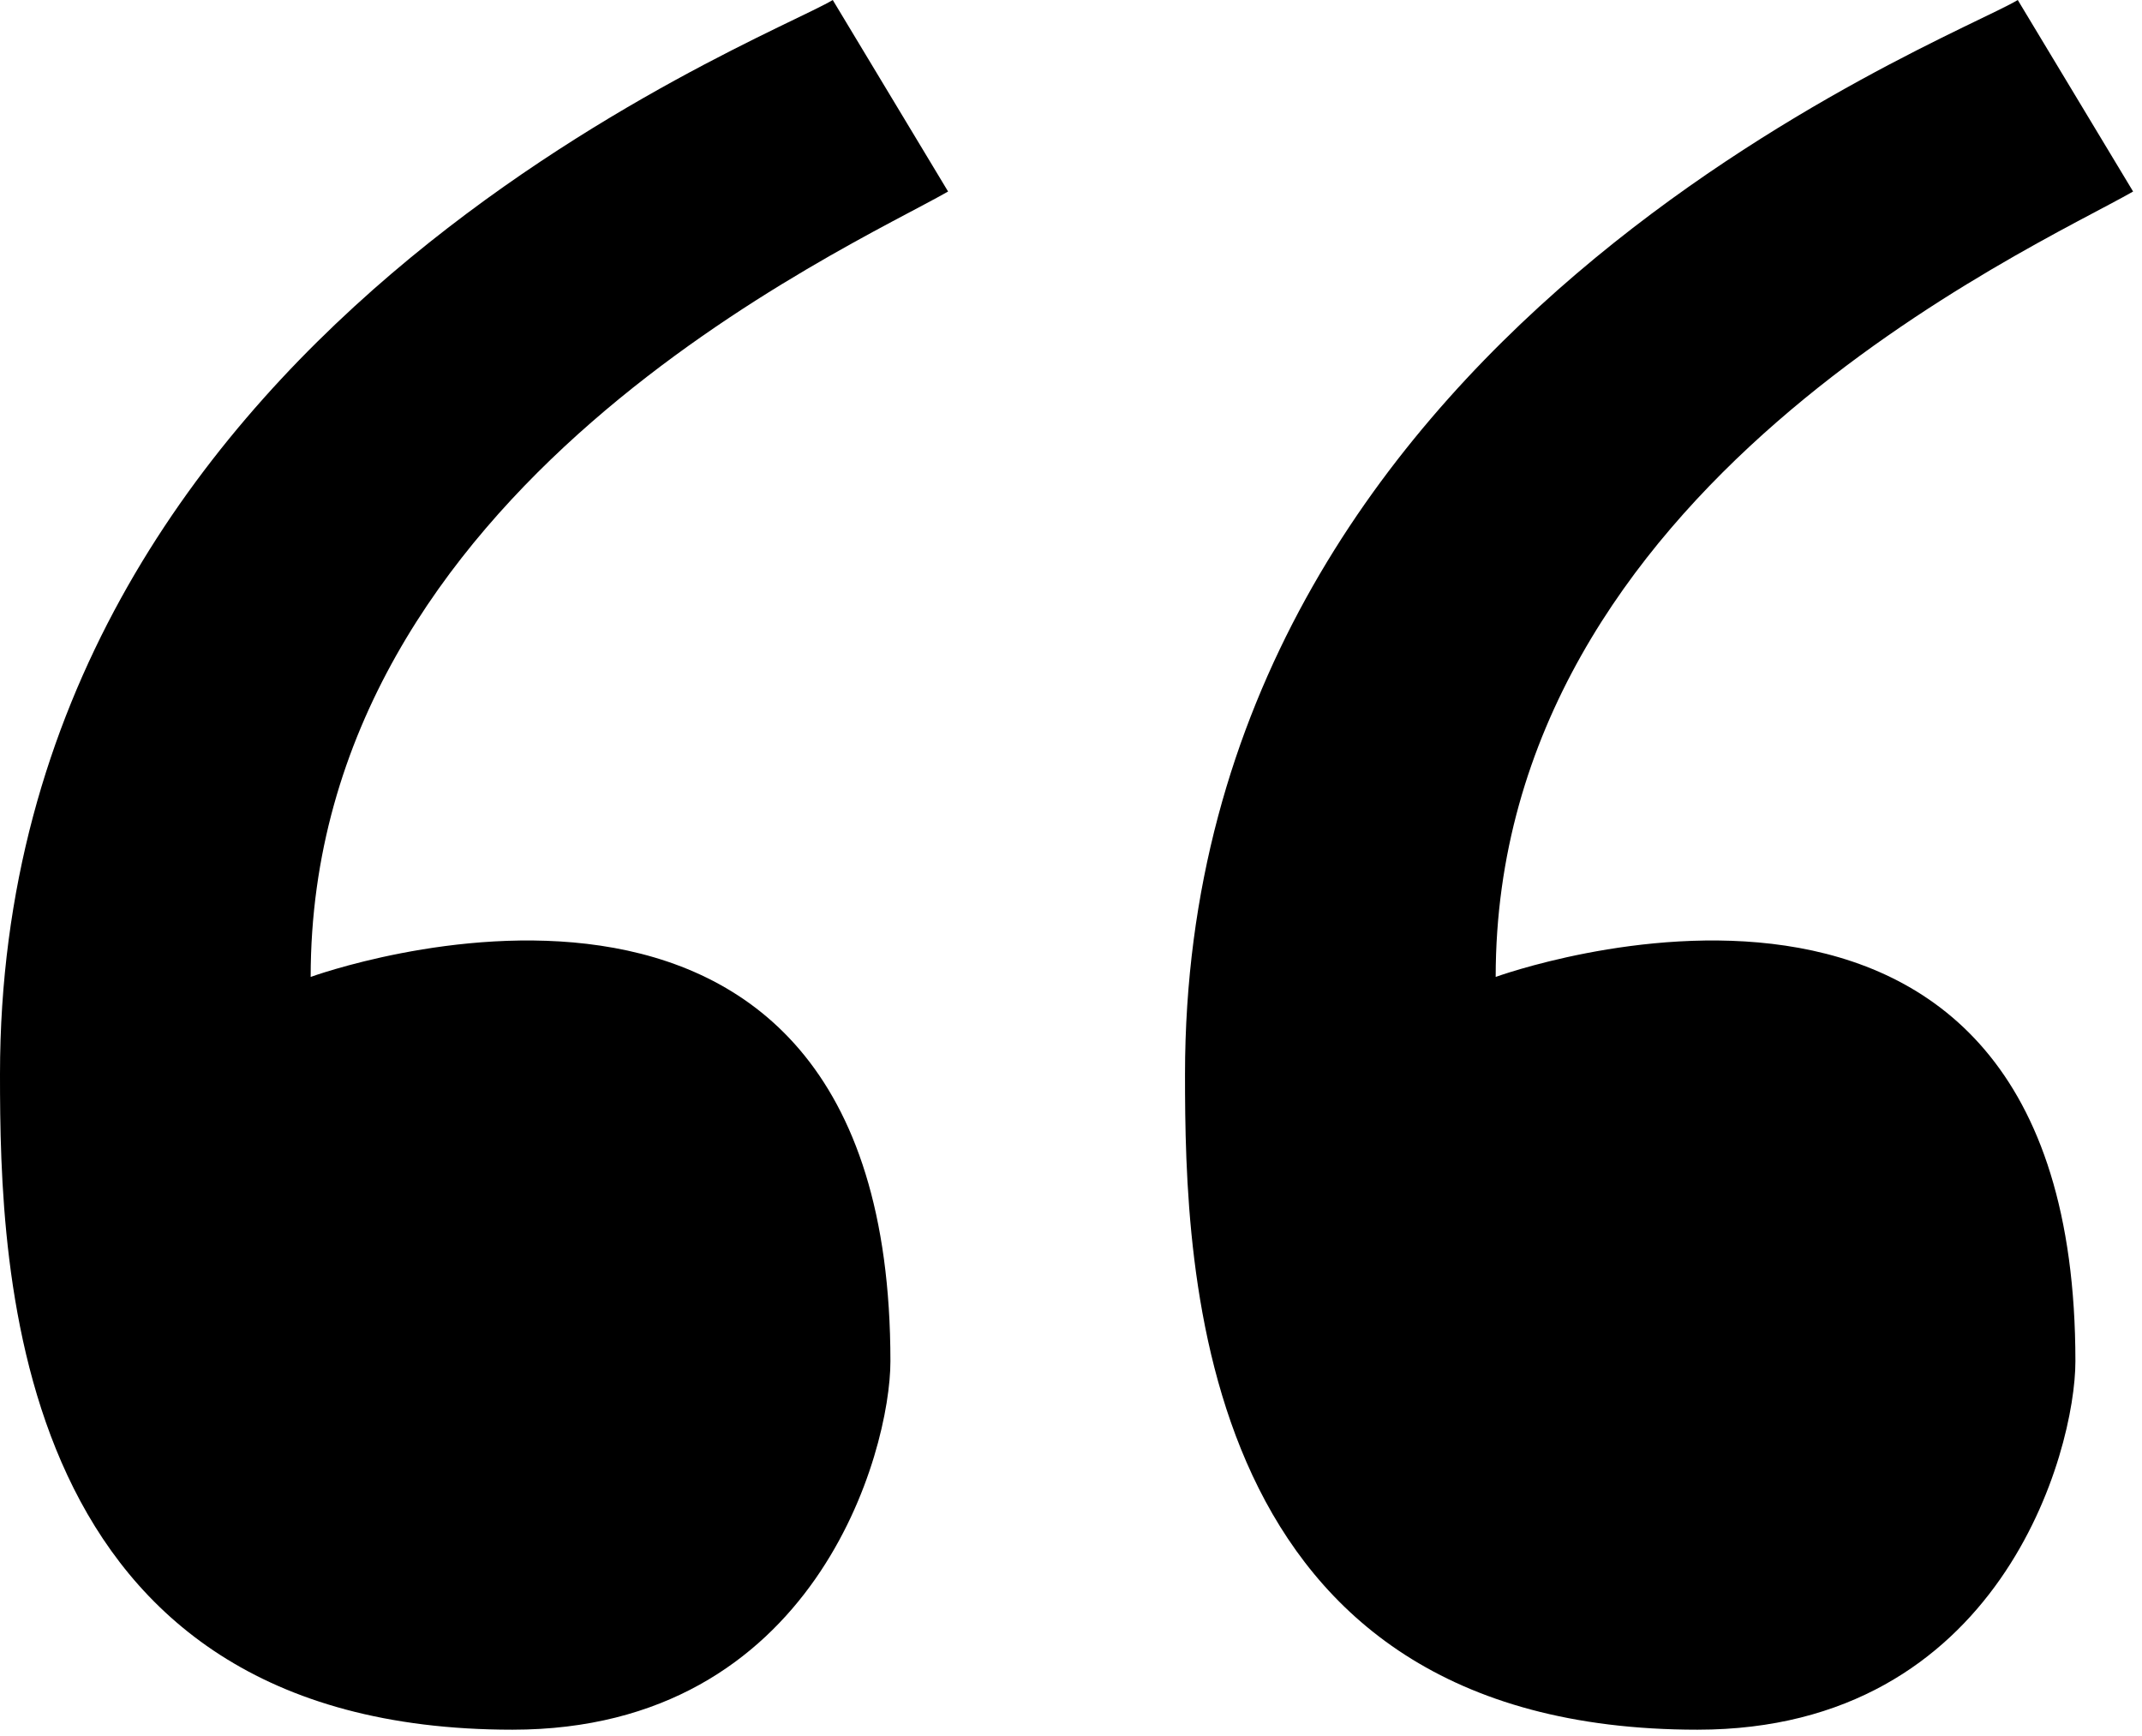
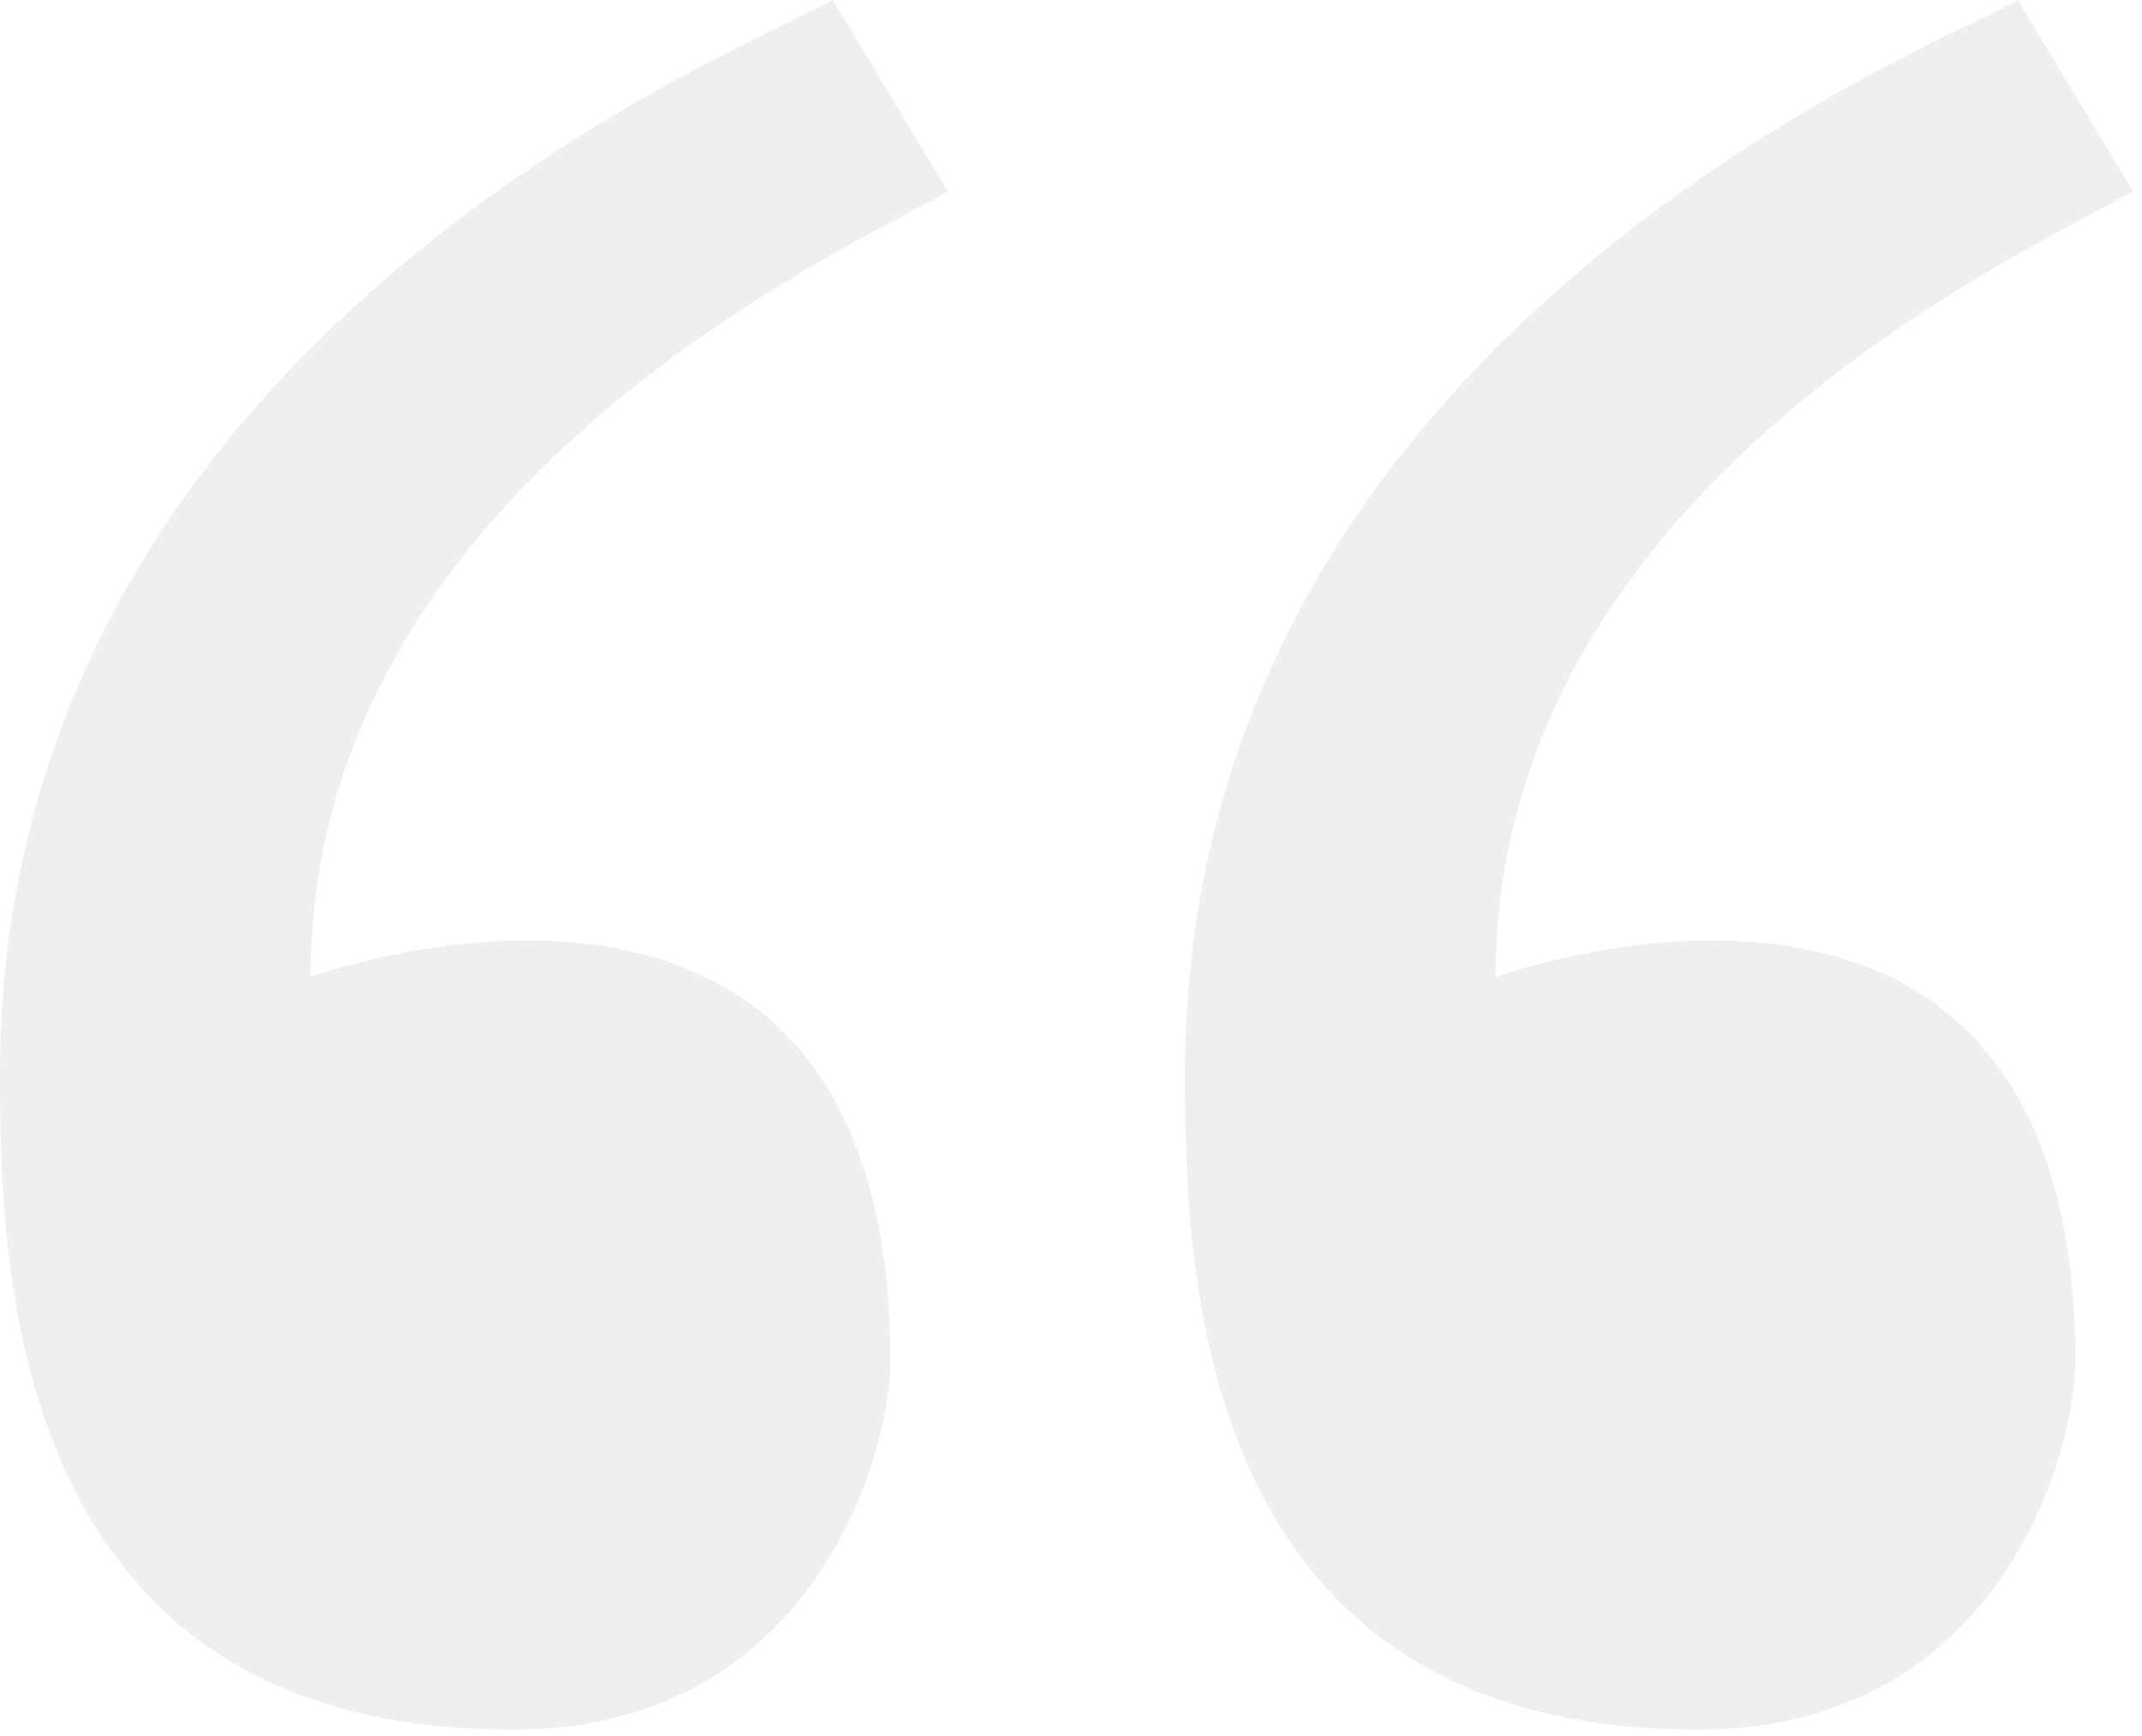
<svg xmlns="http://www.w3.org/2000/svg" width="79" height="64">
-   <path d="M34.967 7.063L30.713 0C28.272 1.495 0 12.207 0 39.617c0 7.231.336 24.172 18.9 24.172 11.187 0 13.94-10.279 13.94-13.584 0-21.977-21.382-14.177-21.382-14.177 0-18.071 19.805-26.844 23.509-28.965zm43.705 0L74.418 0c-2.44 1.495-30.713 12.207-30.713 39.617 0 7.231.337 24.172 18.9 24.172 11.187 0 13.939-10.279 13.939-13.584 0-21.977-21.381-14.177-21.381-14.177.002-18.071 19.806-26.844 23.509-28.965z" />
+   <path fill="#efefef" d="M34.967 7.063L30.713 0C28.272 1.495 0 12.207 0 39.617c0 7.231.336 24.172 18.9 24.172 11.187 0 13.94-10.279 13.94-13.584 0-21.977-21.382-14.177-21.382-14.177 0-18.071 19.805-26.844 23.509-28.965zm43.705 0L74.418 0c-2.44 1.495-30.713 12.207-30.713 39.617 0 7.231.337 24.172 18.9 24.172 11.187 0 13.939-10.279 13.939-13.584 0-21.977-21.381-14.177-21.381-14.177.002-18.071 19.806-26.844 23.509-28.965z" />
</svg>
